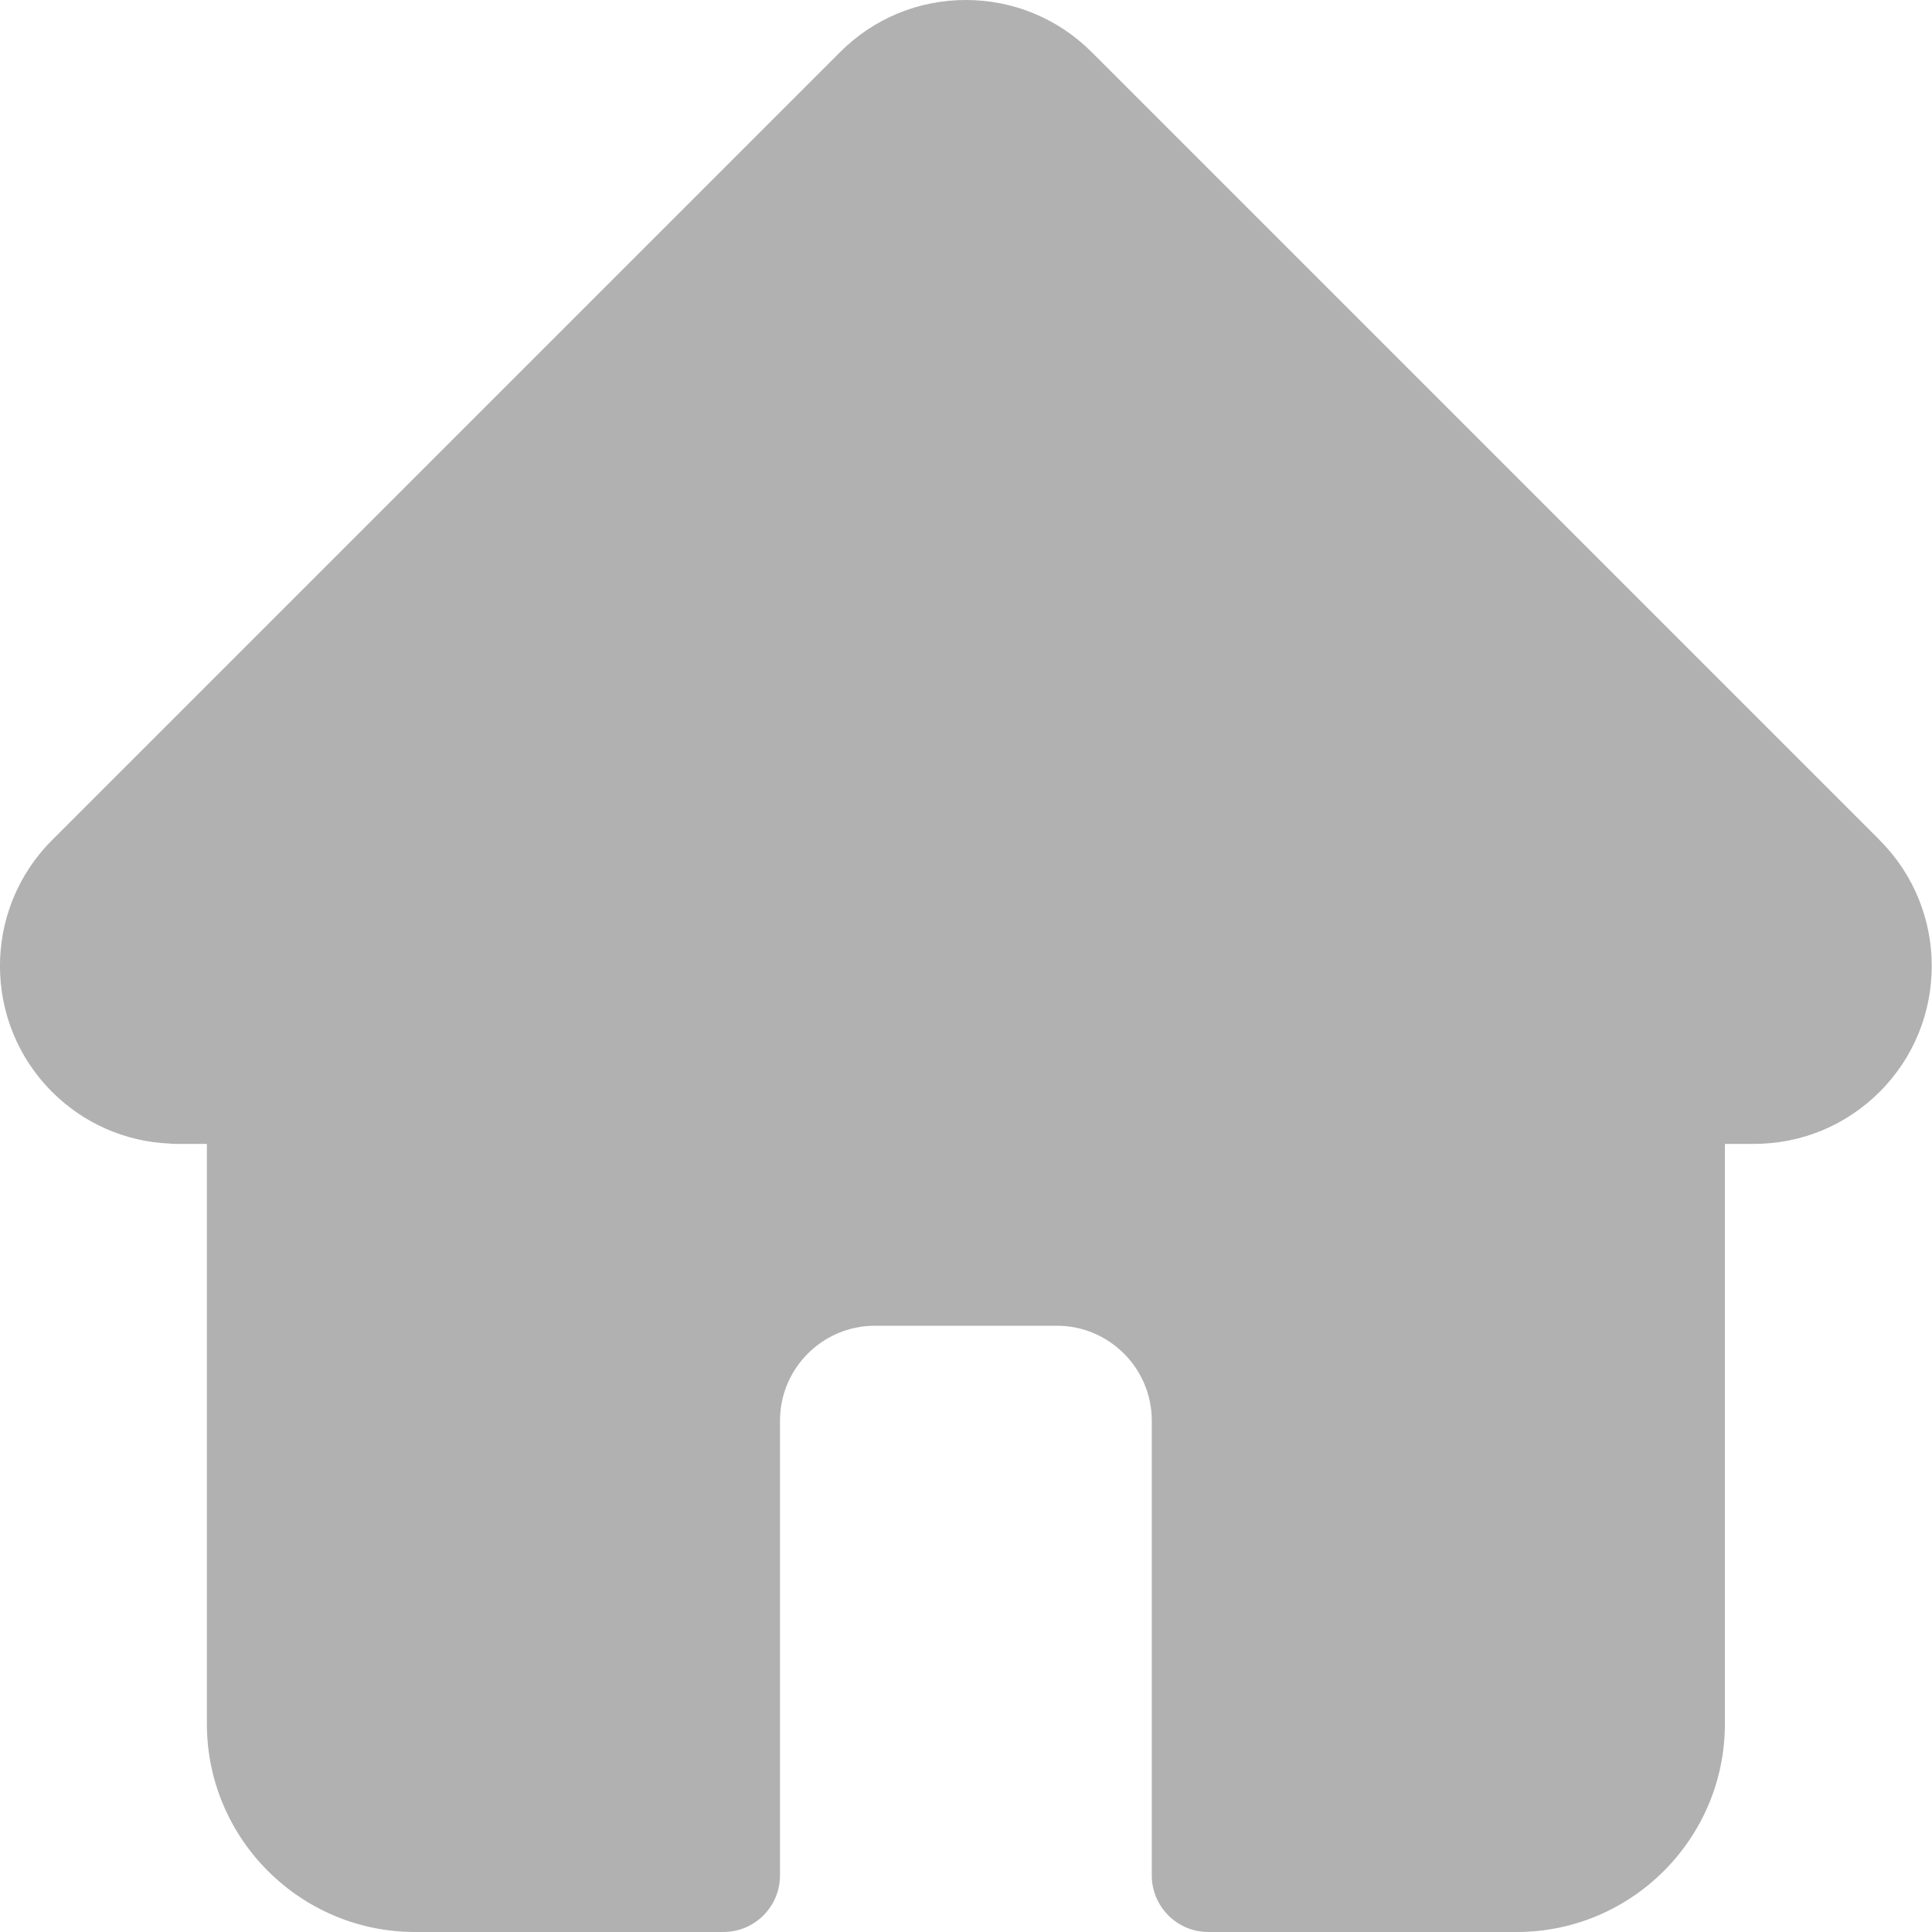
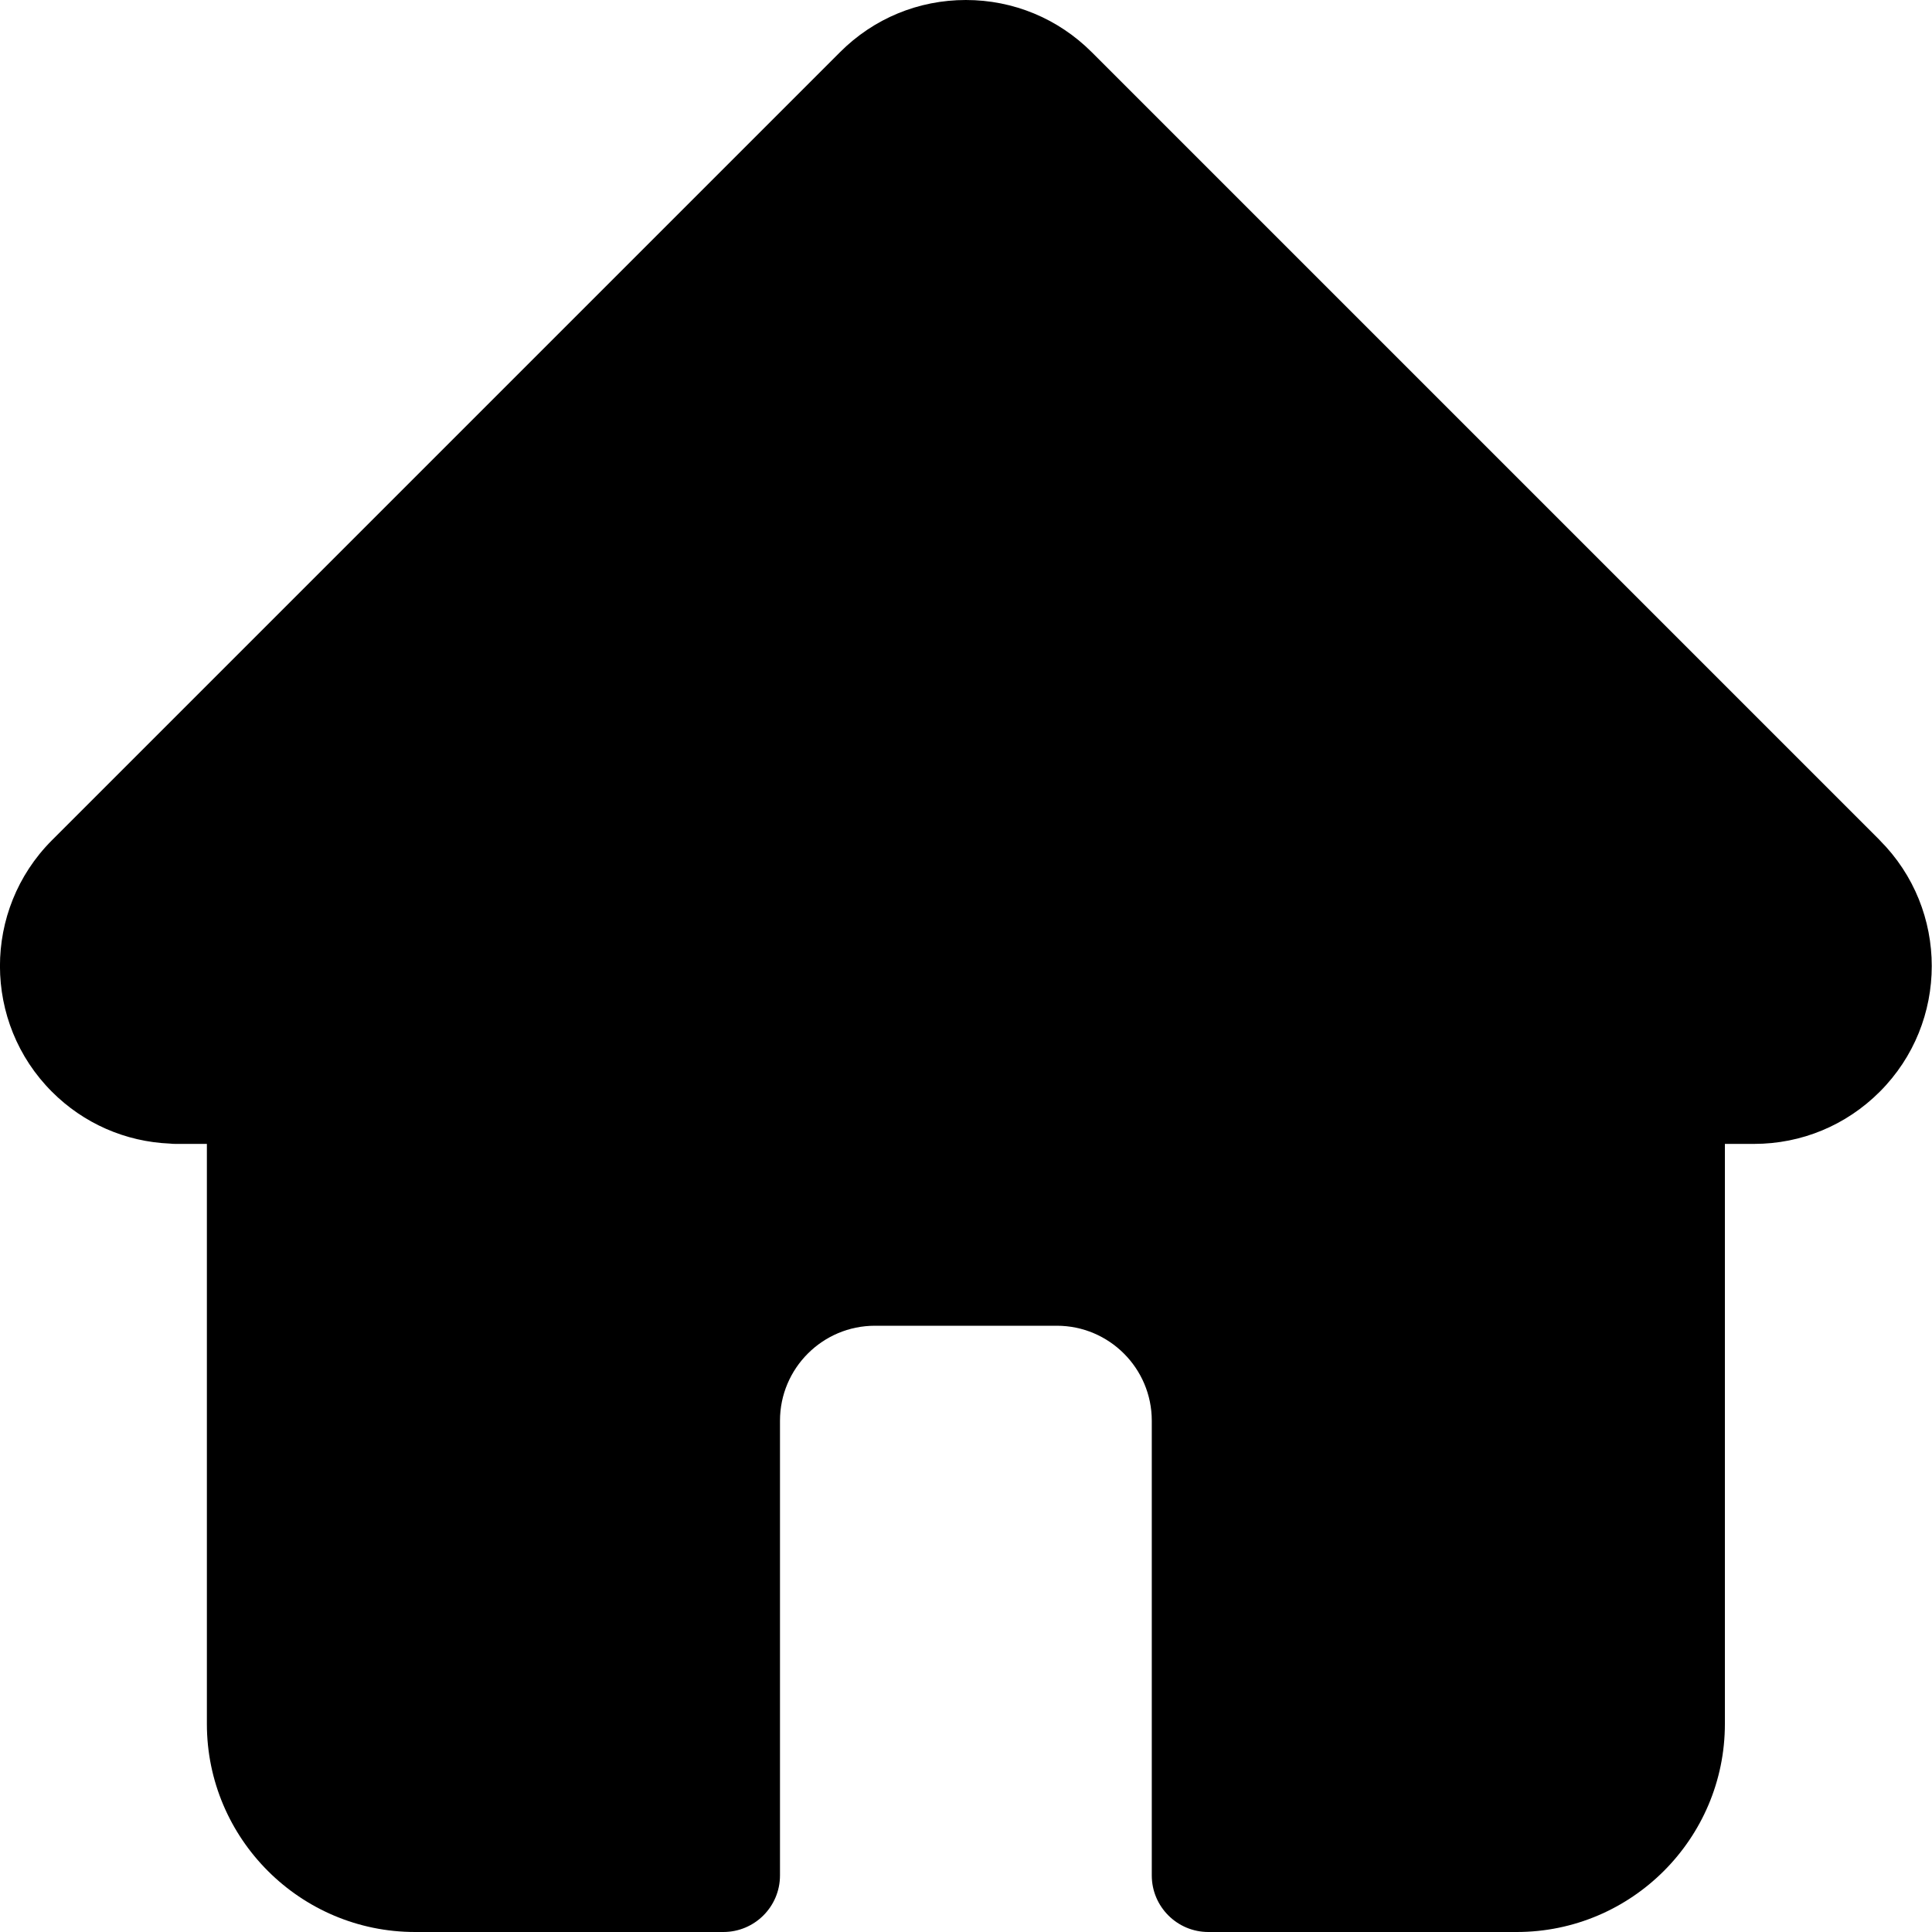
<svg xmlns="http://www.w3.org/2000/svg" width="25" height="25" viewBox="0 0 25 25" fill="none">
-   <path d="M24.325 10.874C24.325 10.873 24.324 10.873 24.324 10.872L14.126 0.674C13.691 0.24 13.113 0 12.498 0C11.884 0 11.306 0.239 10.871 0.674L0.678 10.867C0.675 10.87 0.671 10.874 0.668 10.877C-0.225 11.775 -0.223 13.232 0.672 14.127C1.081 14.537 1.622 14.774 2.199 14.798C2.223 14.801 2.247 14.802 2.27 14.802H2.677V22.307C2.677 23.792 3.885 25 5.371 25H9.36C9.765 25 10.093 24.672 10.093 24.268V18.384C10.093 17.706 10.644 17.155 11.322 17.155H13.675C14.353 17.155 14.904 17.706 14.904 18.384V24.268C14.904 24.672 15.232 25 15.636 25H19.626C21.112 25 22.32 23.792 22.32 22.307V14.802H22.697C23.311 14.802 23.889 14.562 24.324 14.127C25.221 13.23 25.221 11.771 24.325 10.874Z" fill="#B1B1B1" />
+   <path d="M24.325 10.874C24.325 10.873 24.324 10.873 24.324 10.872L14.126 0.674C13.691 0.24 13.113 0 12.498 0C11.884 0 11.306 0.239 10.871 0.674L0.678 10.867C0.675 10.87 0.671 10.874 0.668 10.877C-0.225 11.775 -0.223 13.232 0.672 14.127C1.081 14.537 1.622 14.774 2.199 14.798C2.223 14.801 2.247 14.802 2.27 14.802H2.677V22.307C2.677 23.792 3.885 25 5.371 25H9.36C9.765 25 10.093 24.672 10.093 24.268V18.384C10.093 17.706 10.644 17.155 11.322 17.155H13.675C14.353 17.155 14.904 17.706 14.904 18.384V24.268C14.904 24.672 15.232 25 15.636 25H19.626C21.112 25 22.32 23.792 22.32 22.307V14.802H22.697C23.311 14.802 23.889 14.562 24.324 14.127C25.221 13.23 25.221 11.771 24.325 10.874Z" fill="currentColor" />
</svg>
